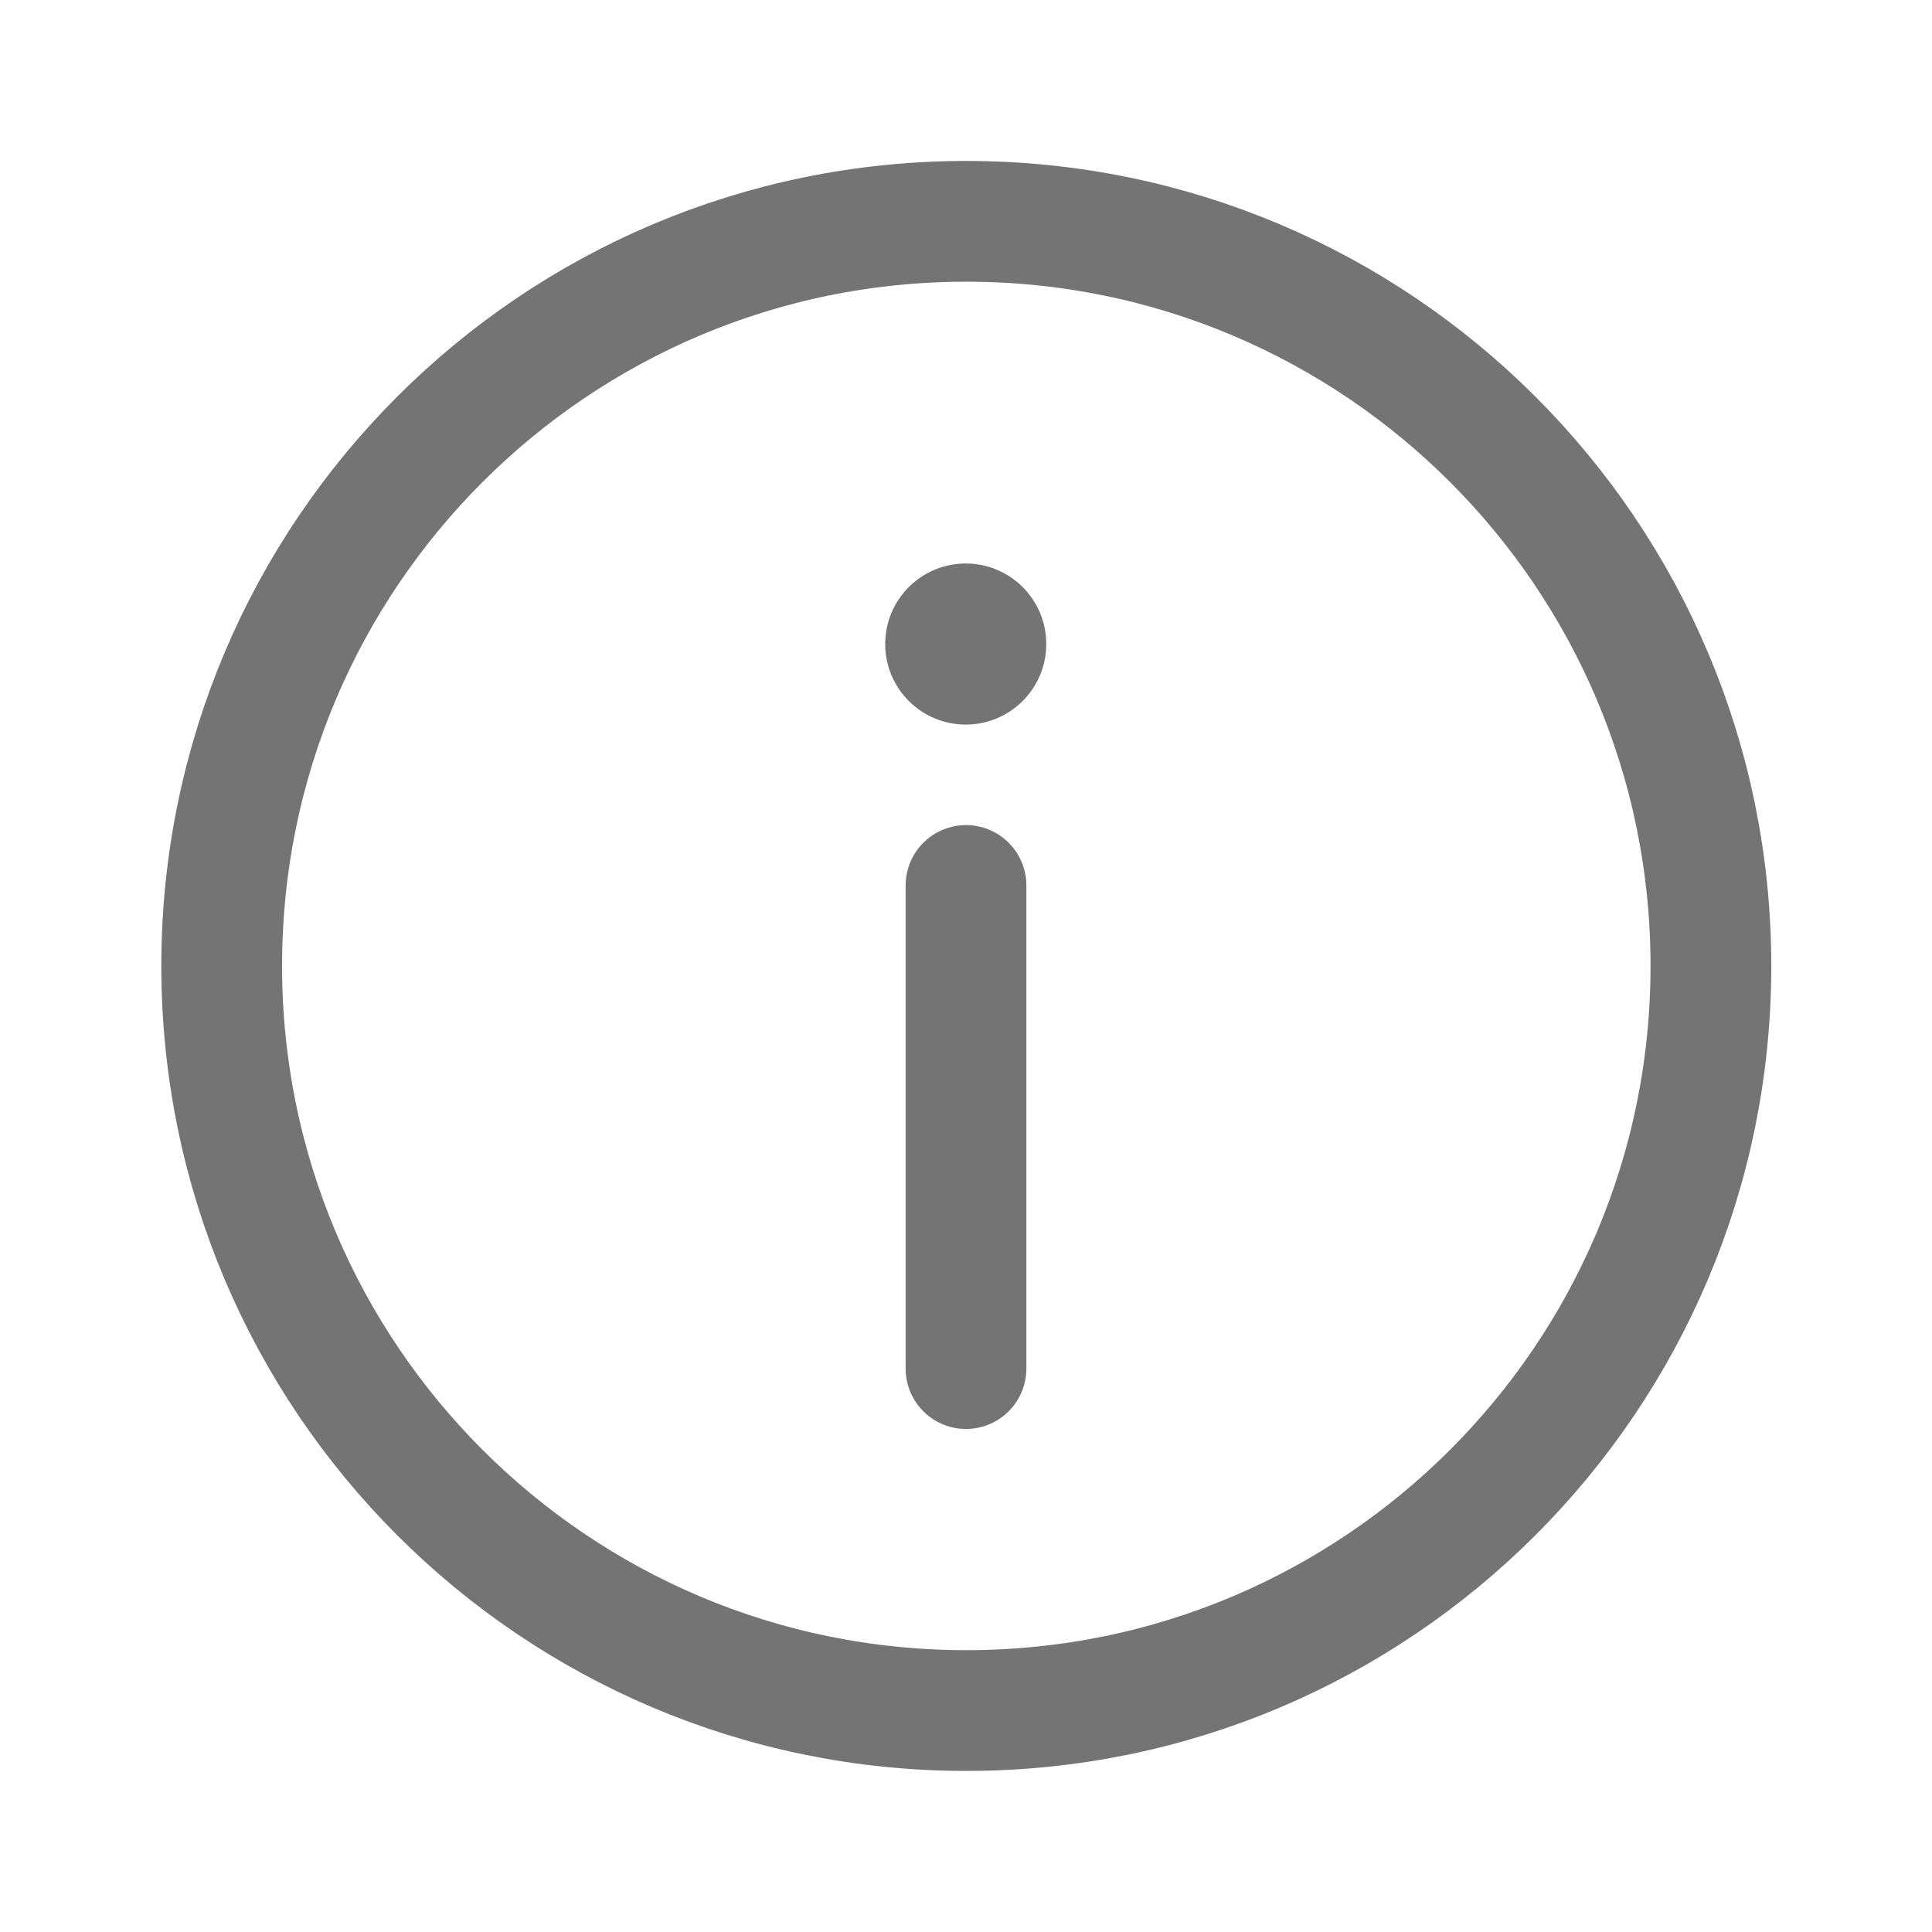
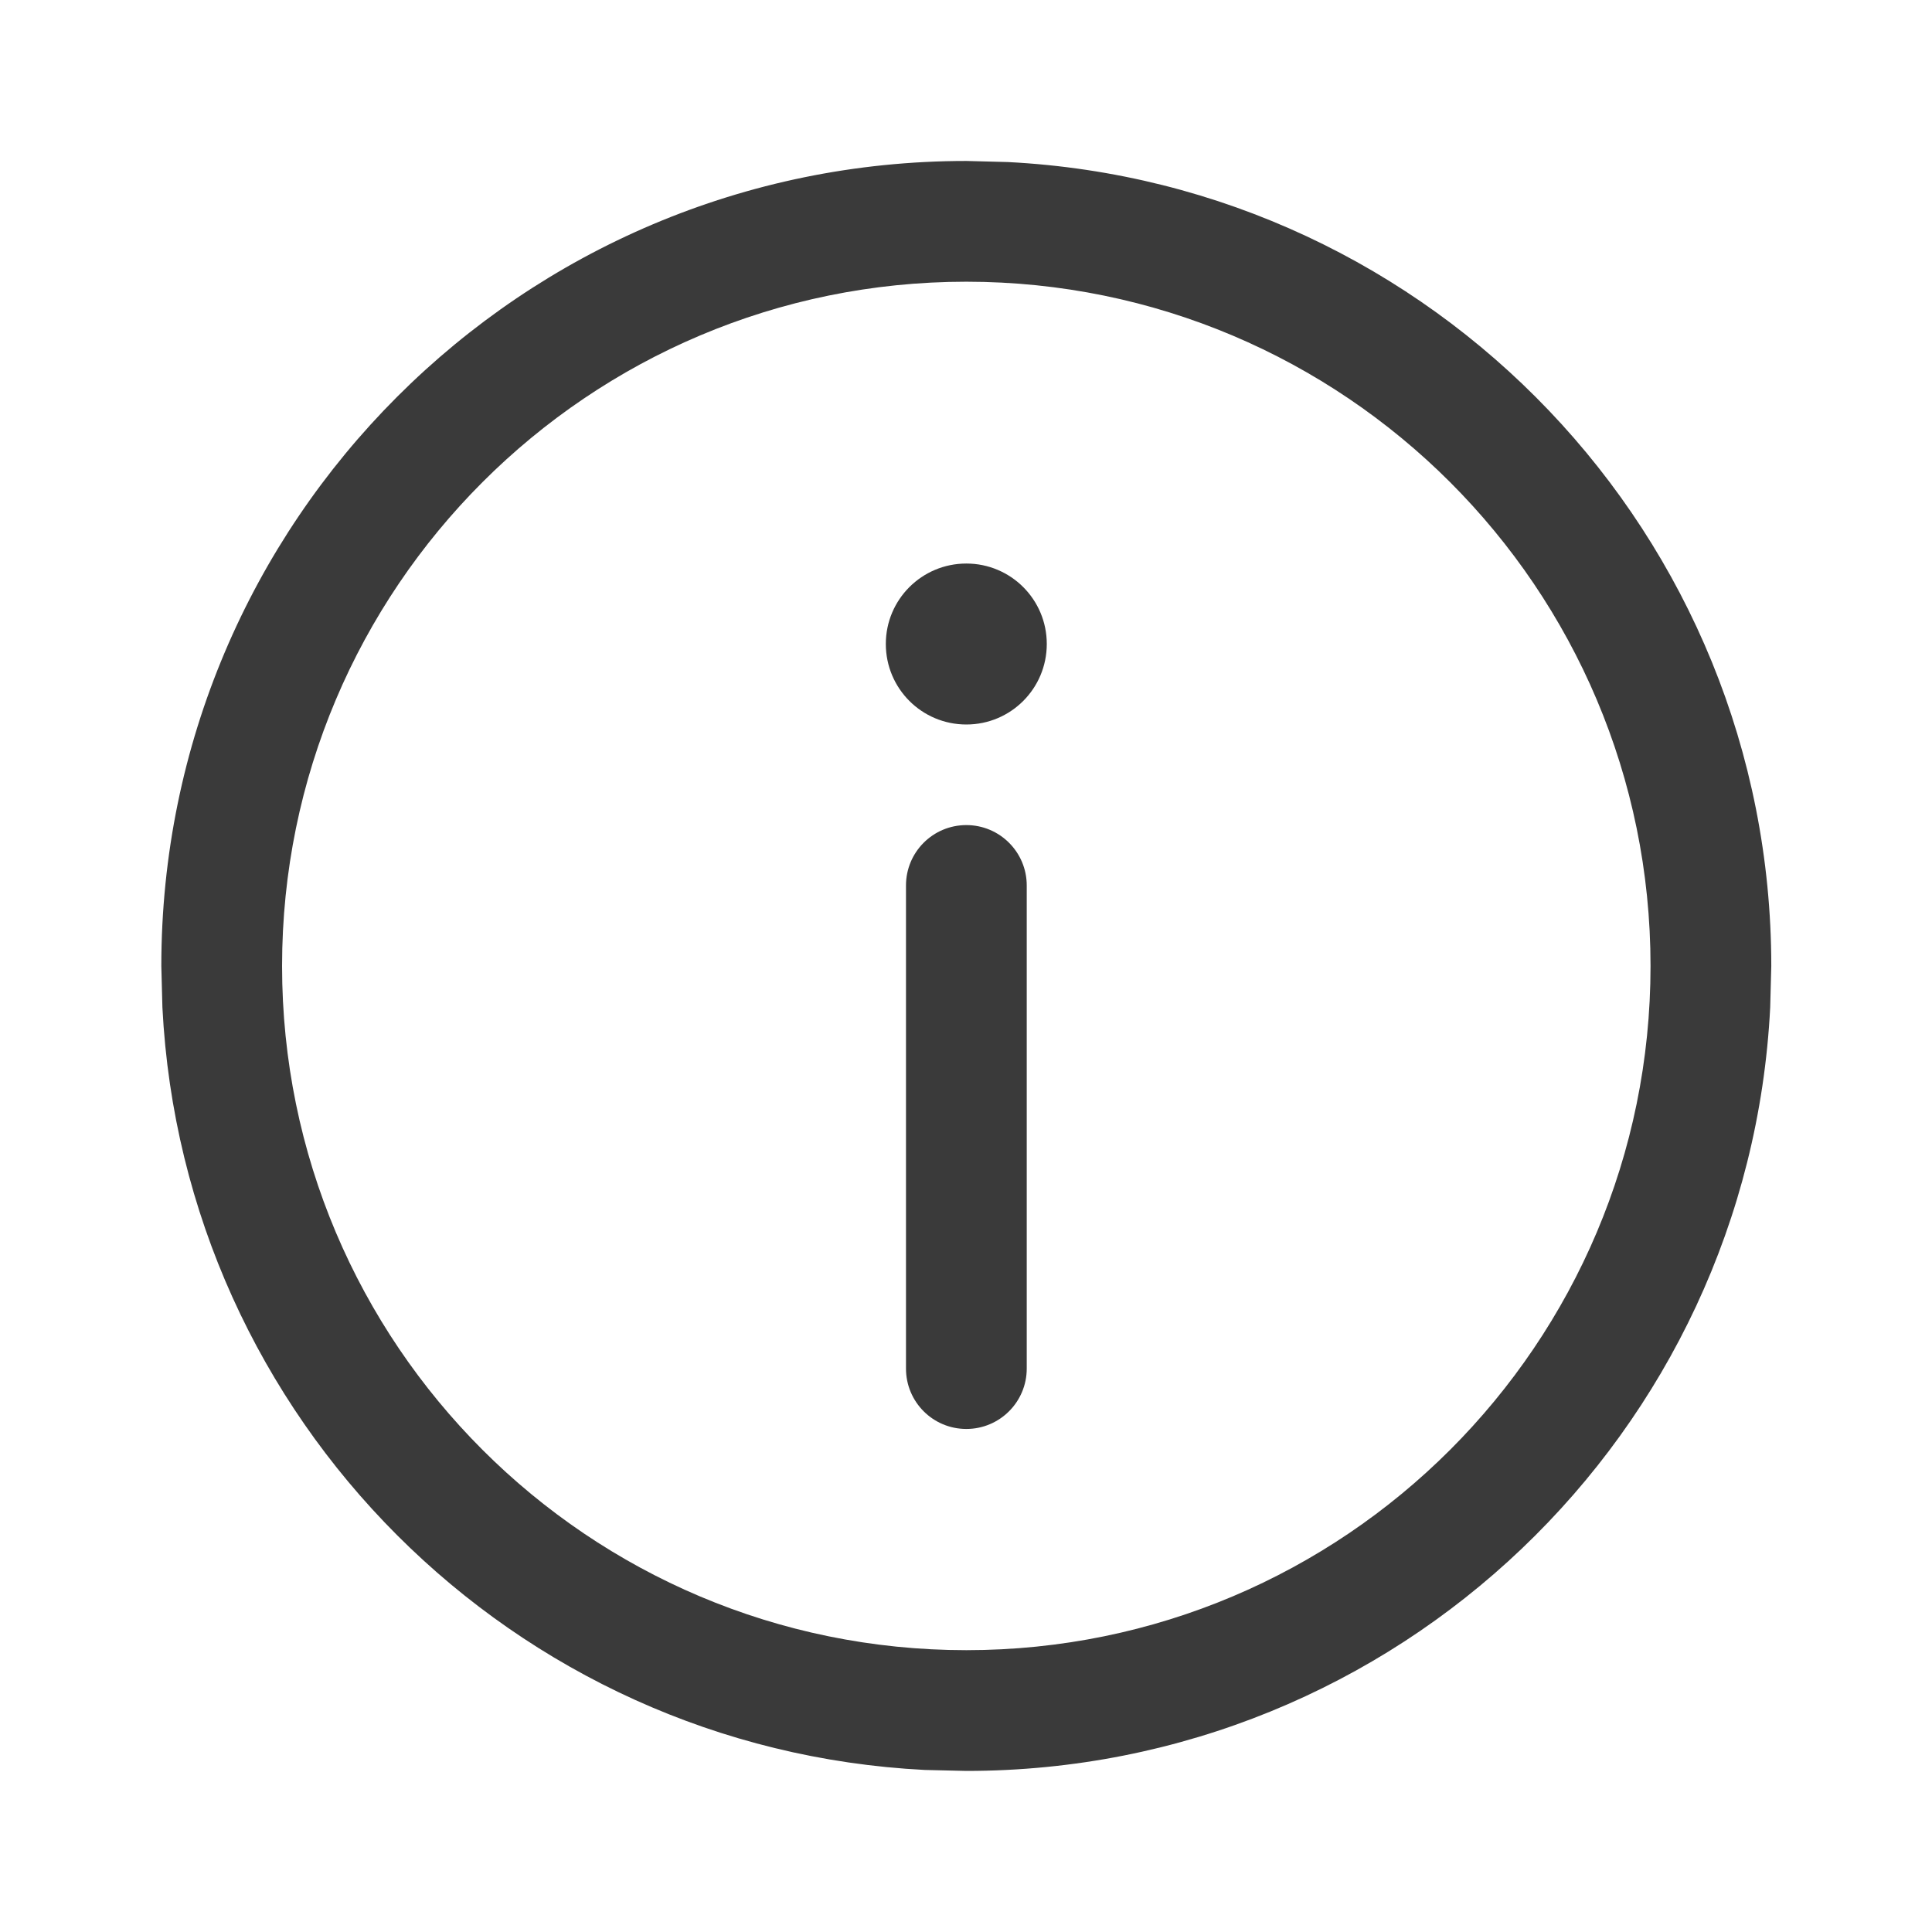
<svg xmlns="http://www.w3.org/2000/svg" width="16" height="16" viewBox="0 0 16 16" fill="none">
-   <rect x="1.836" y="1.833" width="12.333" height="12.333" rx="6.167" stroke="#747474" stroke-linecap="round" stroke-linejoin="round" />
-   <path d="M8 11.334L8 7.333" stroke="#747474" stroke-linecap="round" stroke-linejoin="round" />
-   <circle cx="7.997" cy="5.333" r="0.667" transform="rotate(-180 7.9974 5.33333)" fill="#747474" />
+   <path d="M13.669 8C13.669 4.871 11.132 2.334 8.003 2.333C4.873 2.333 2.336 4.871 2.336 8C2.336 11.13 4.873 13.666 8.003 13.666V14.666L7.659 14.658C4.251 14.485 1.518 11.752 1.345 8.343L1.336 8C1.336 4.319 4.321 1.333 8.003 1.333L8.346 1.342C11.868 1.521 14.669 4.434 14.669 8L14.66 8.343C14.482 11.866 11.57 14.666 8.003 14.666V13.666C11.132 13.666 13.669 11.13 13.669 8Z" fill="#3A3A3A" />
+   <path d="M8.503 7.333L8.503 11.334C8.503 11.61 8.279 11.834 8.003 11.834C7.726 11.834 7.503 11.61 7.503 11.334L7.503 7.333C7.503 7.057 7.726 6.833 8.003 6.833C8.279 6.833 8.503 7.057 8.503 7.333Z" fill="#3A3A3A" />
+   <path d="M7.336 5.333C7.336 4.965 7.634 4.667 8.003 4.667C8.371 4.667 8.669 4.965 8.669 5.333C8.669 5.702 8.371 6 8.003 6C7.634 6 7.336 5.702 7.336 5.333Z" fill="#3A3A3A" />
</svg>
